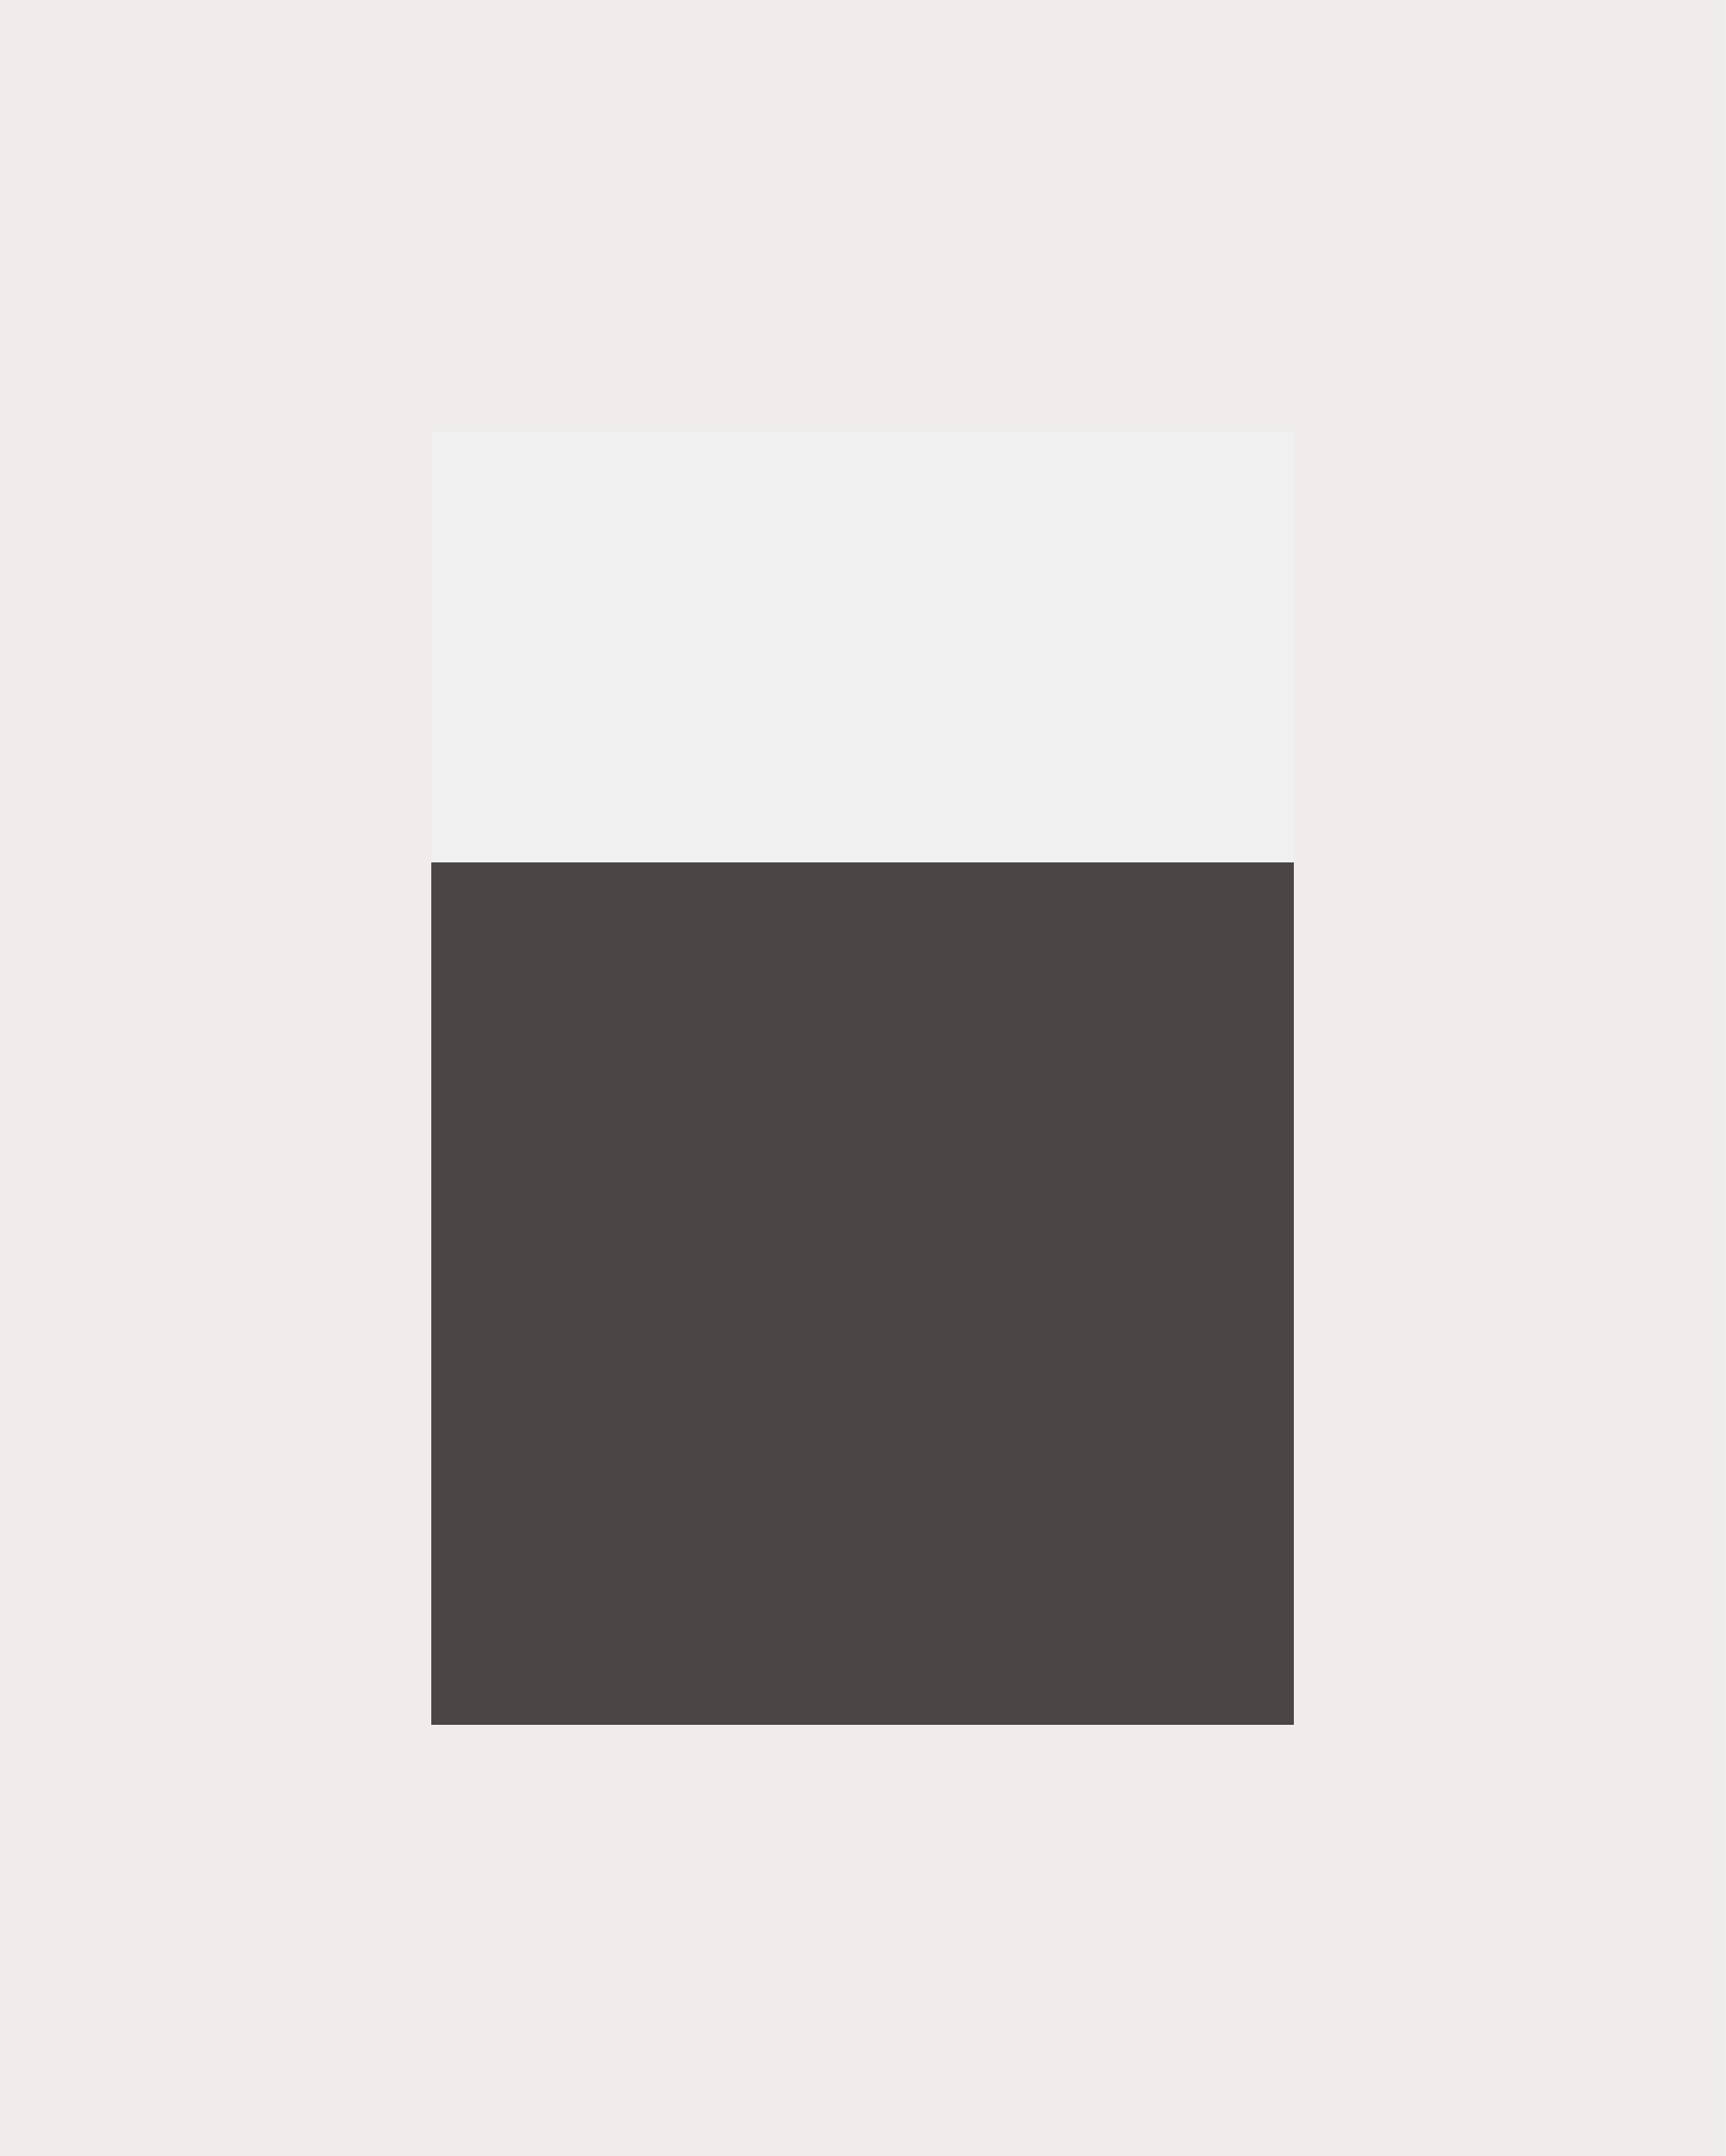
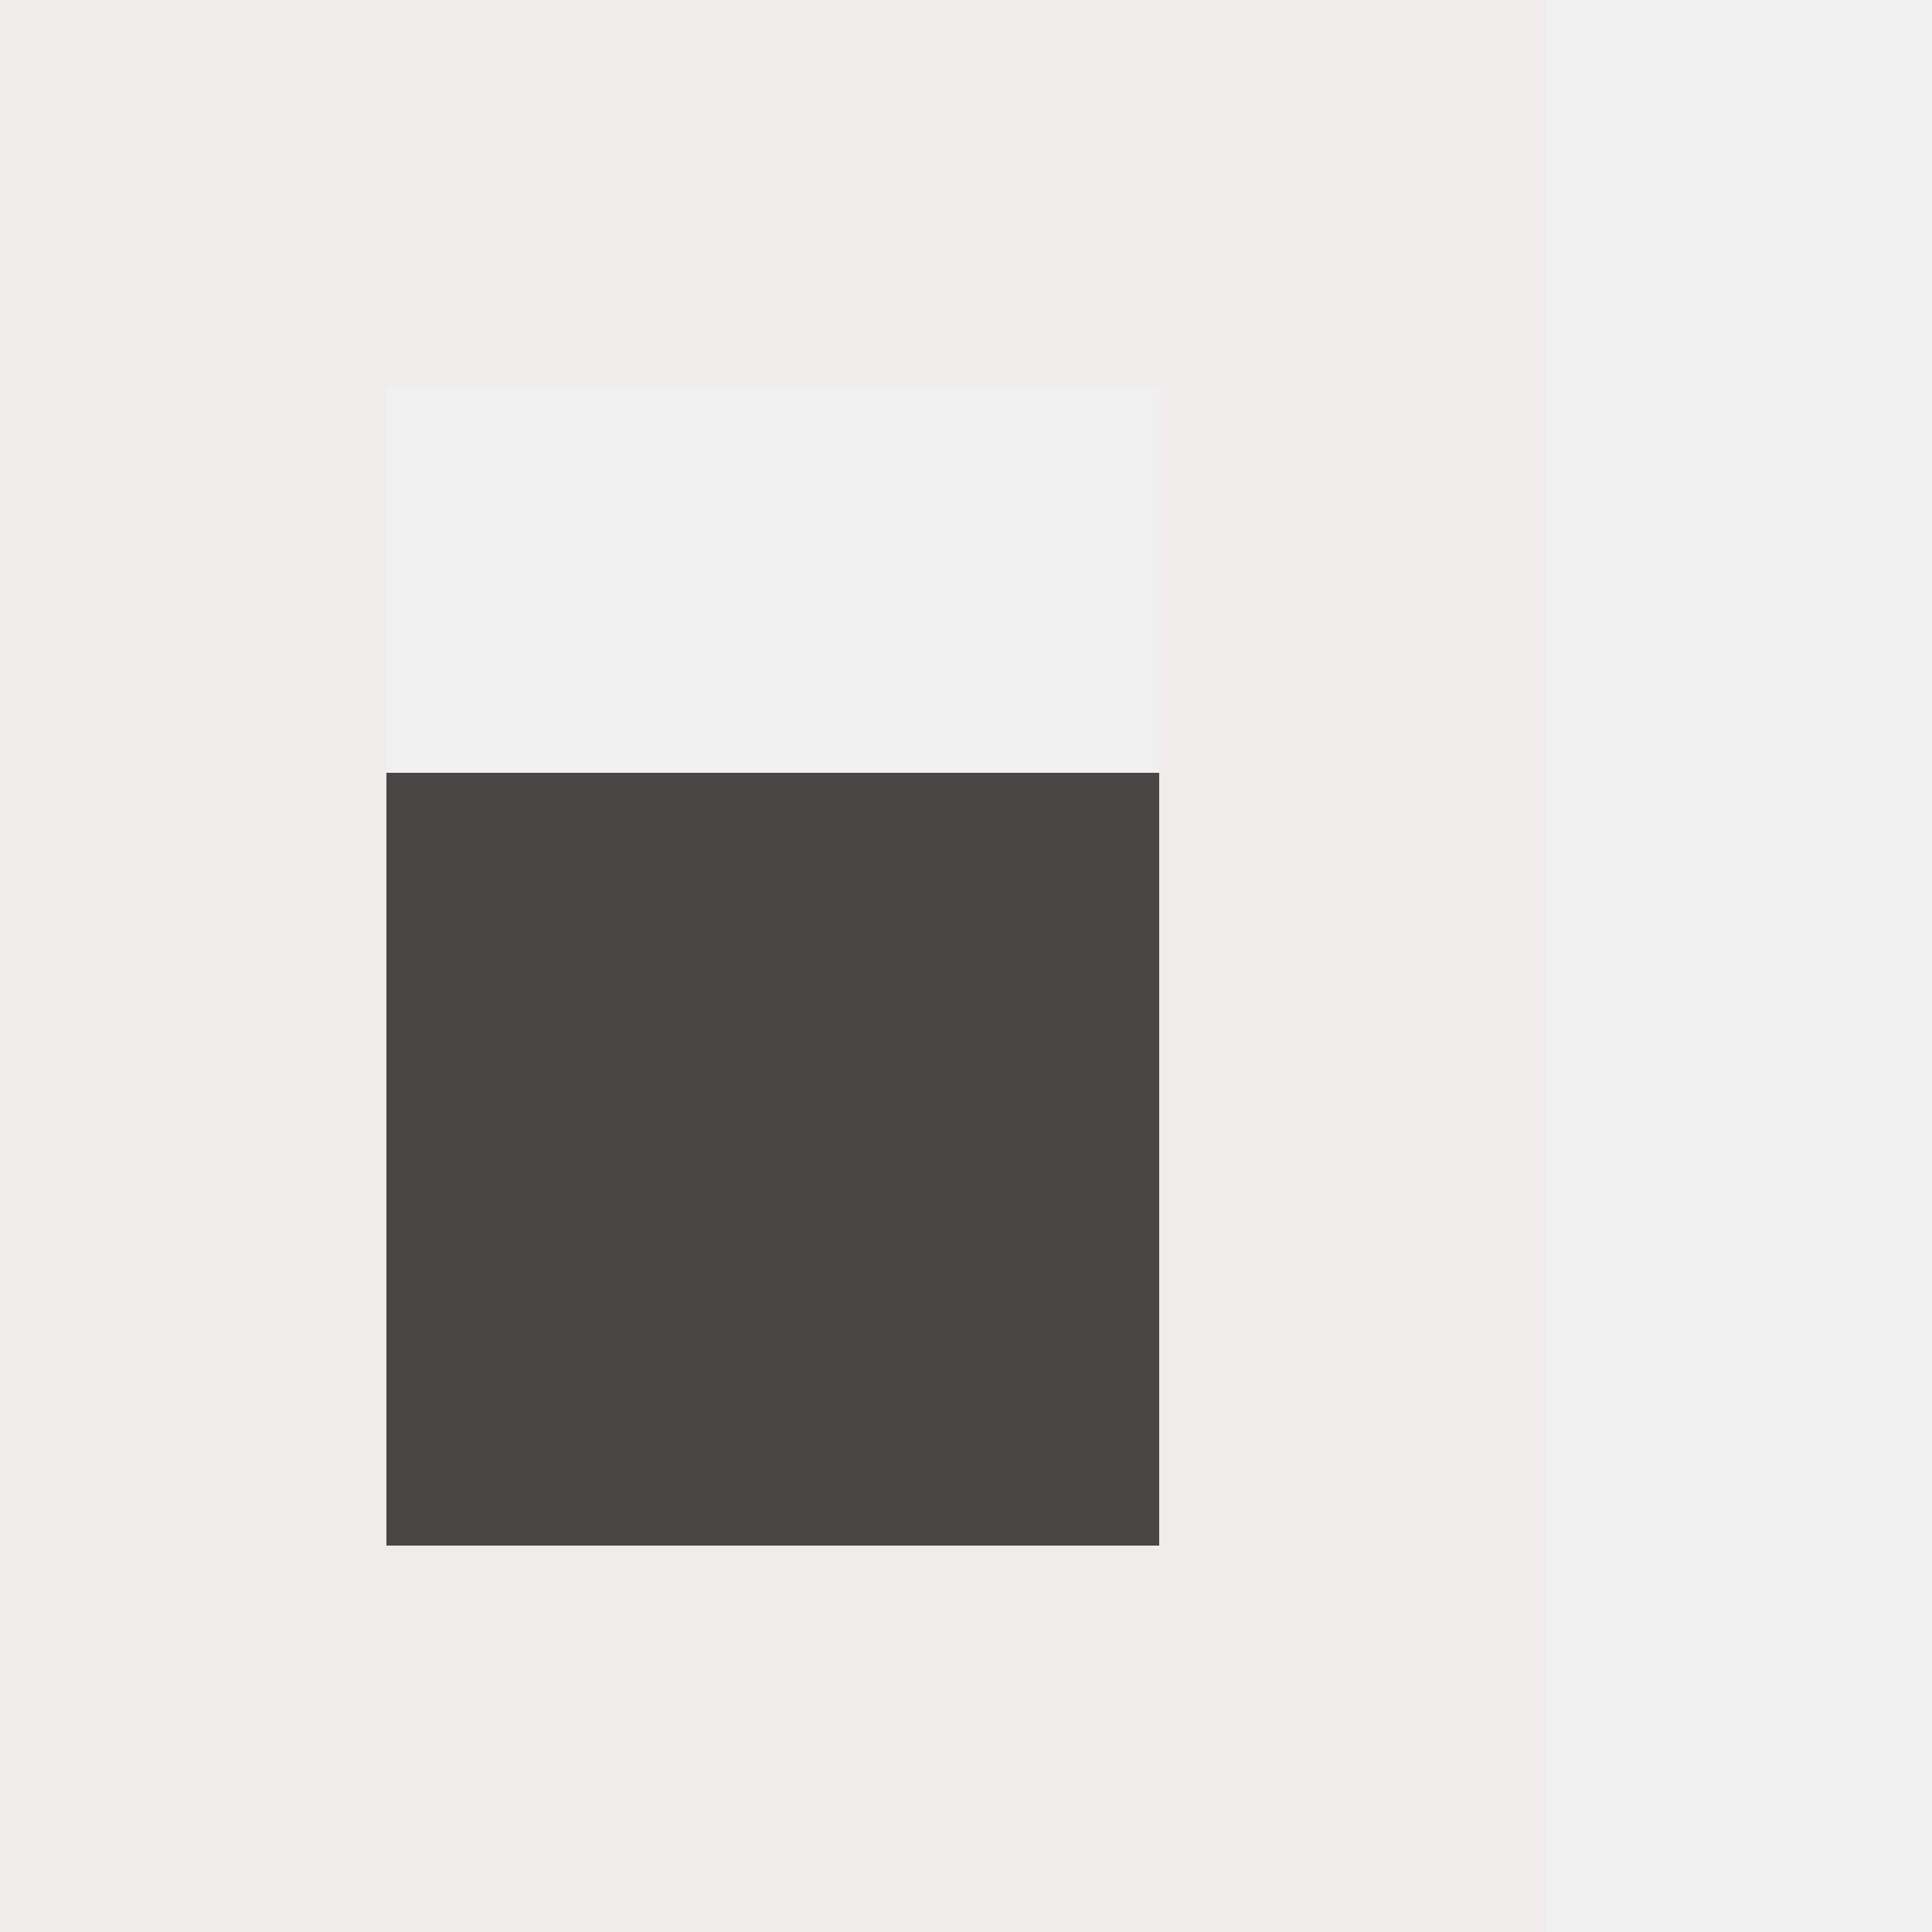
- <svg xmlns="http://www.w3.org/2000/svg" width="240" height="300" viewBox="0 0 240 300" fill="none">
+ <svg xmlns="http://www.w3.org/2000/svg" viewBox="0.000 0.000 300.000 300.000" fill="none">
  <g clip-path="url(#clip0_1401_86283)">
    <mask id="mask0_1401_86283" style="mask-type:luminance" maskUnits="userSpaceOnUse" x="0" y="0" width="240" height="300">
      <path d="M240 0H0V300H240V0Z" fill="white" />
    </mask>
    <g mask="url(#mask0_1401_86283)">
      <path d="M180 240H60V120H180V240Z" fill="#4B4646" />
      <path d="M180 60H60V240H180V60ZM240 300H0V0H240V300Z" fill="#F1ECEC" />
    </g>
  </g>
  <defs>
    <clipPath id="clip0_1401_86283">
      <rect width="240" height="300" fill="white" />
    </clipPath>
  </defs>
</svg>
